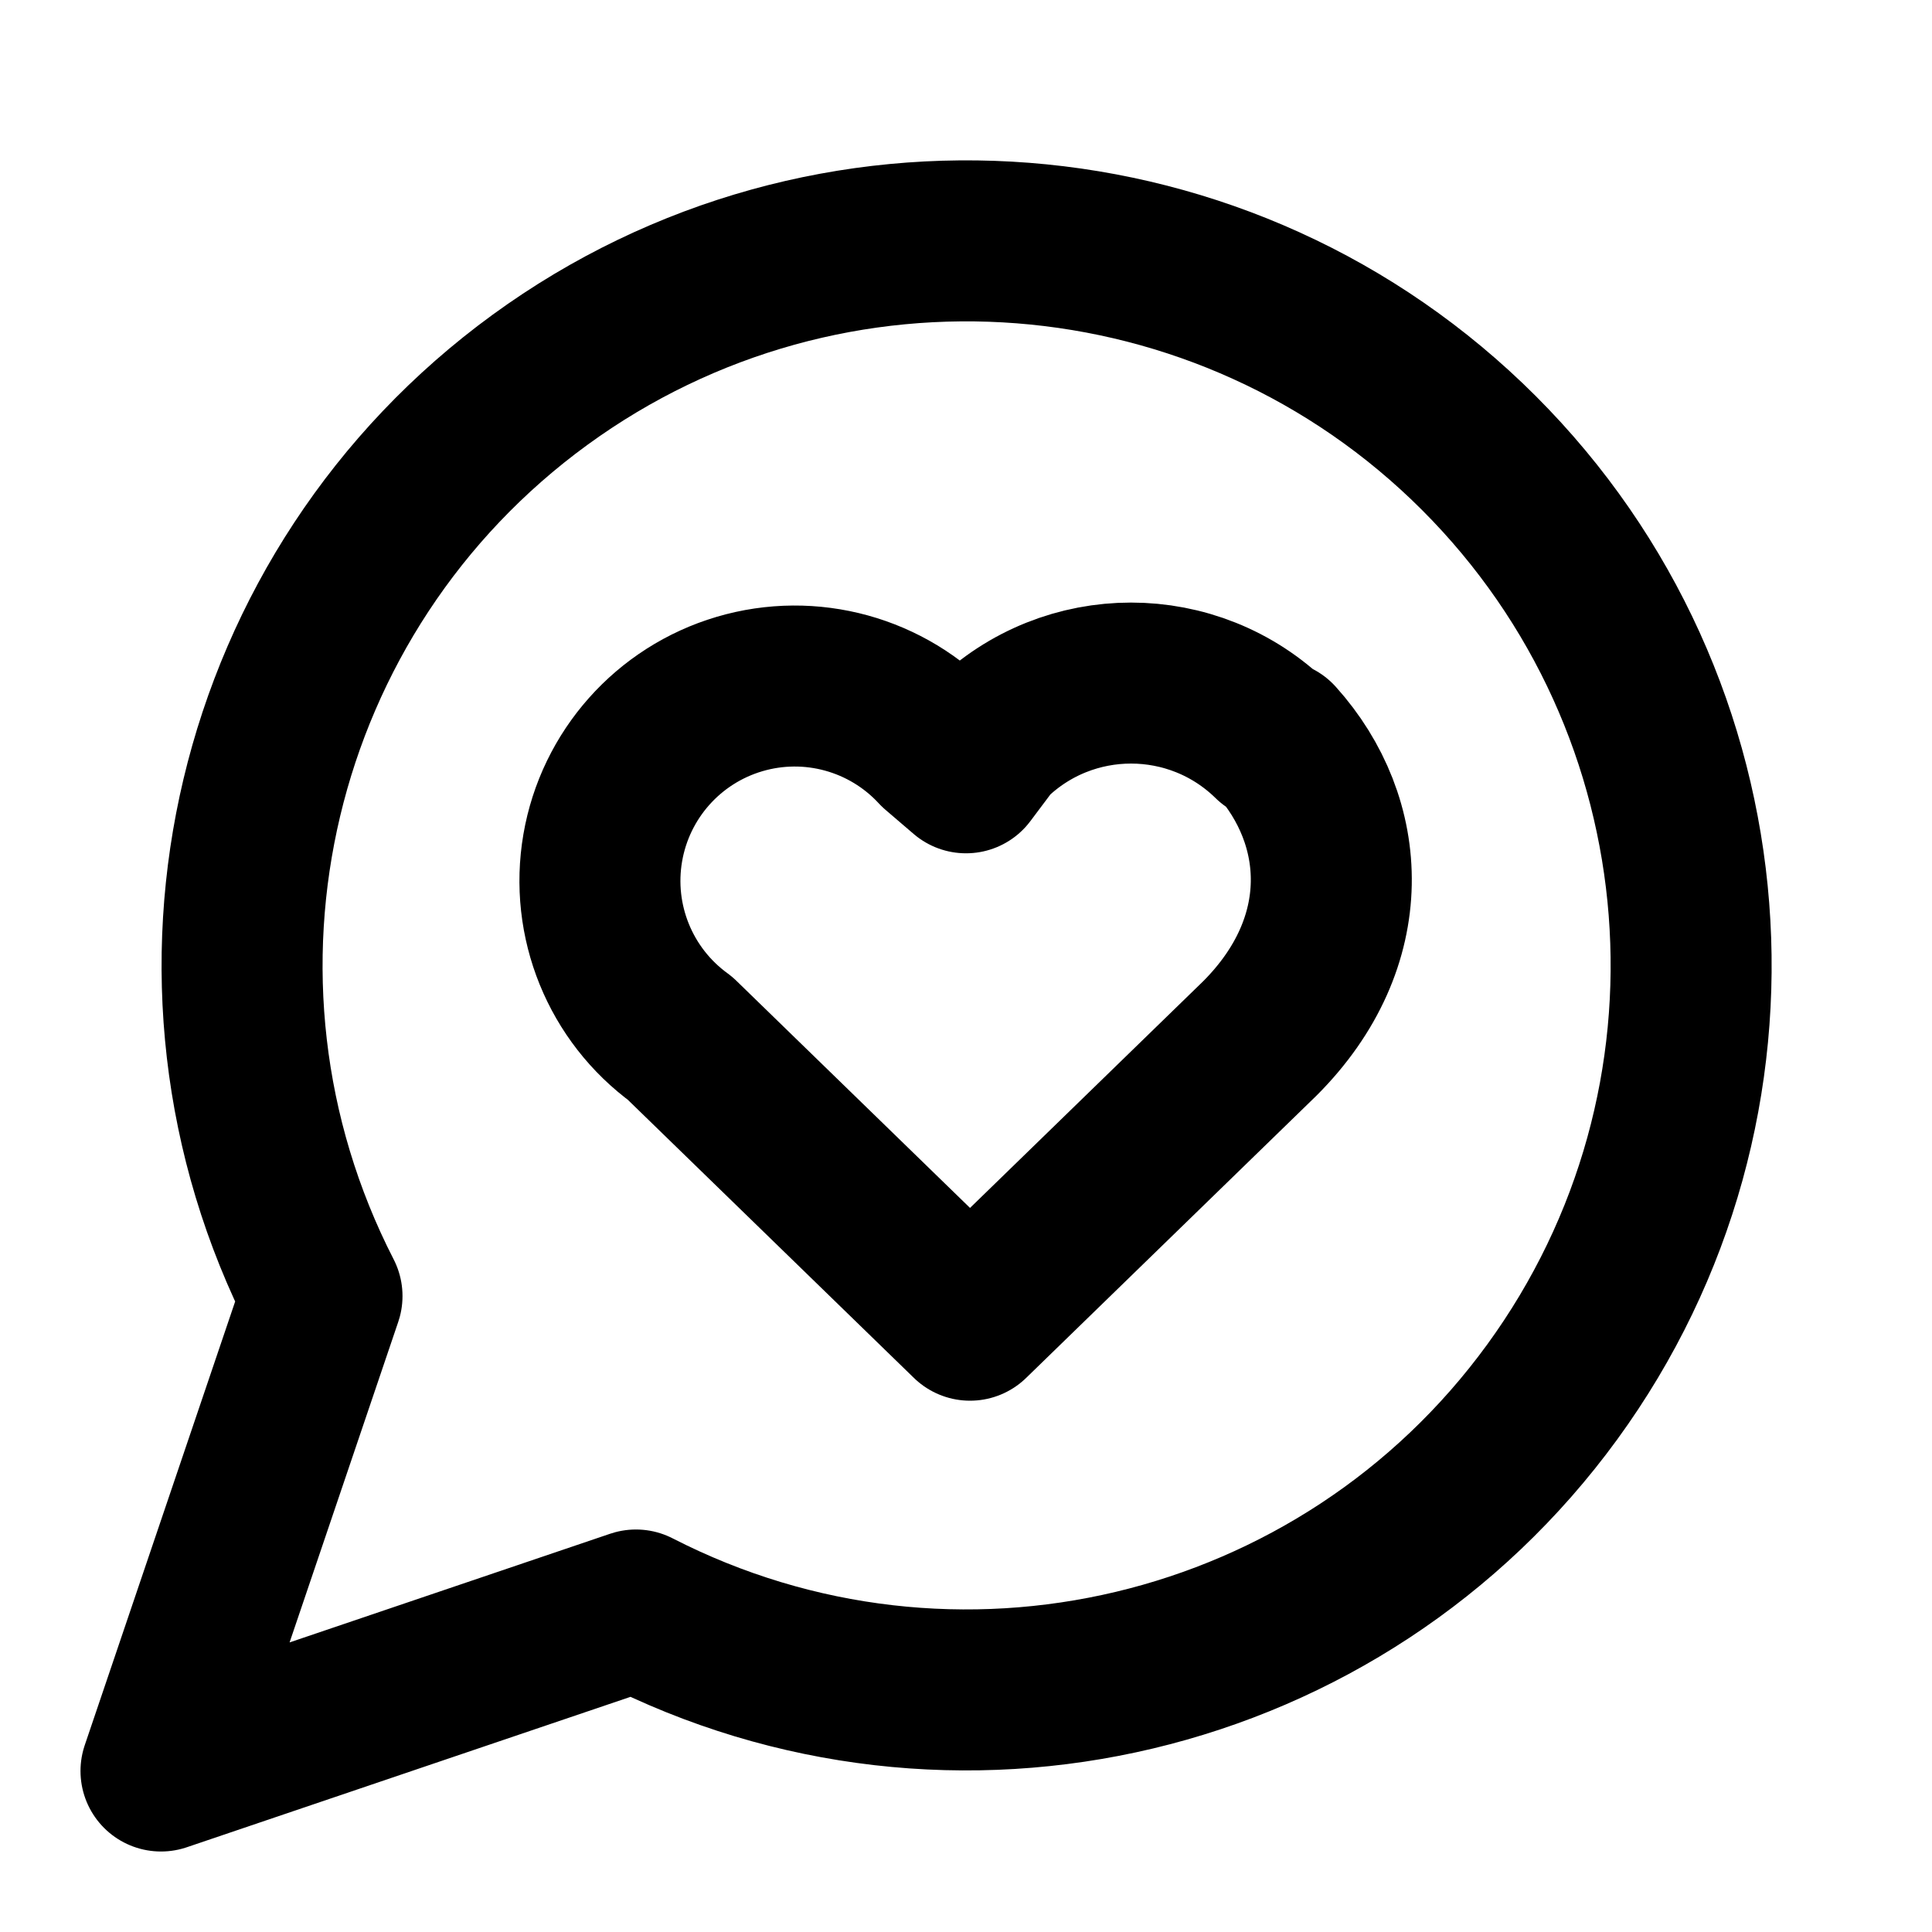
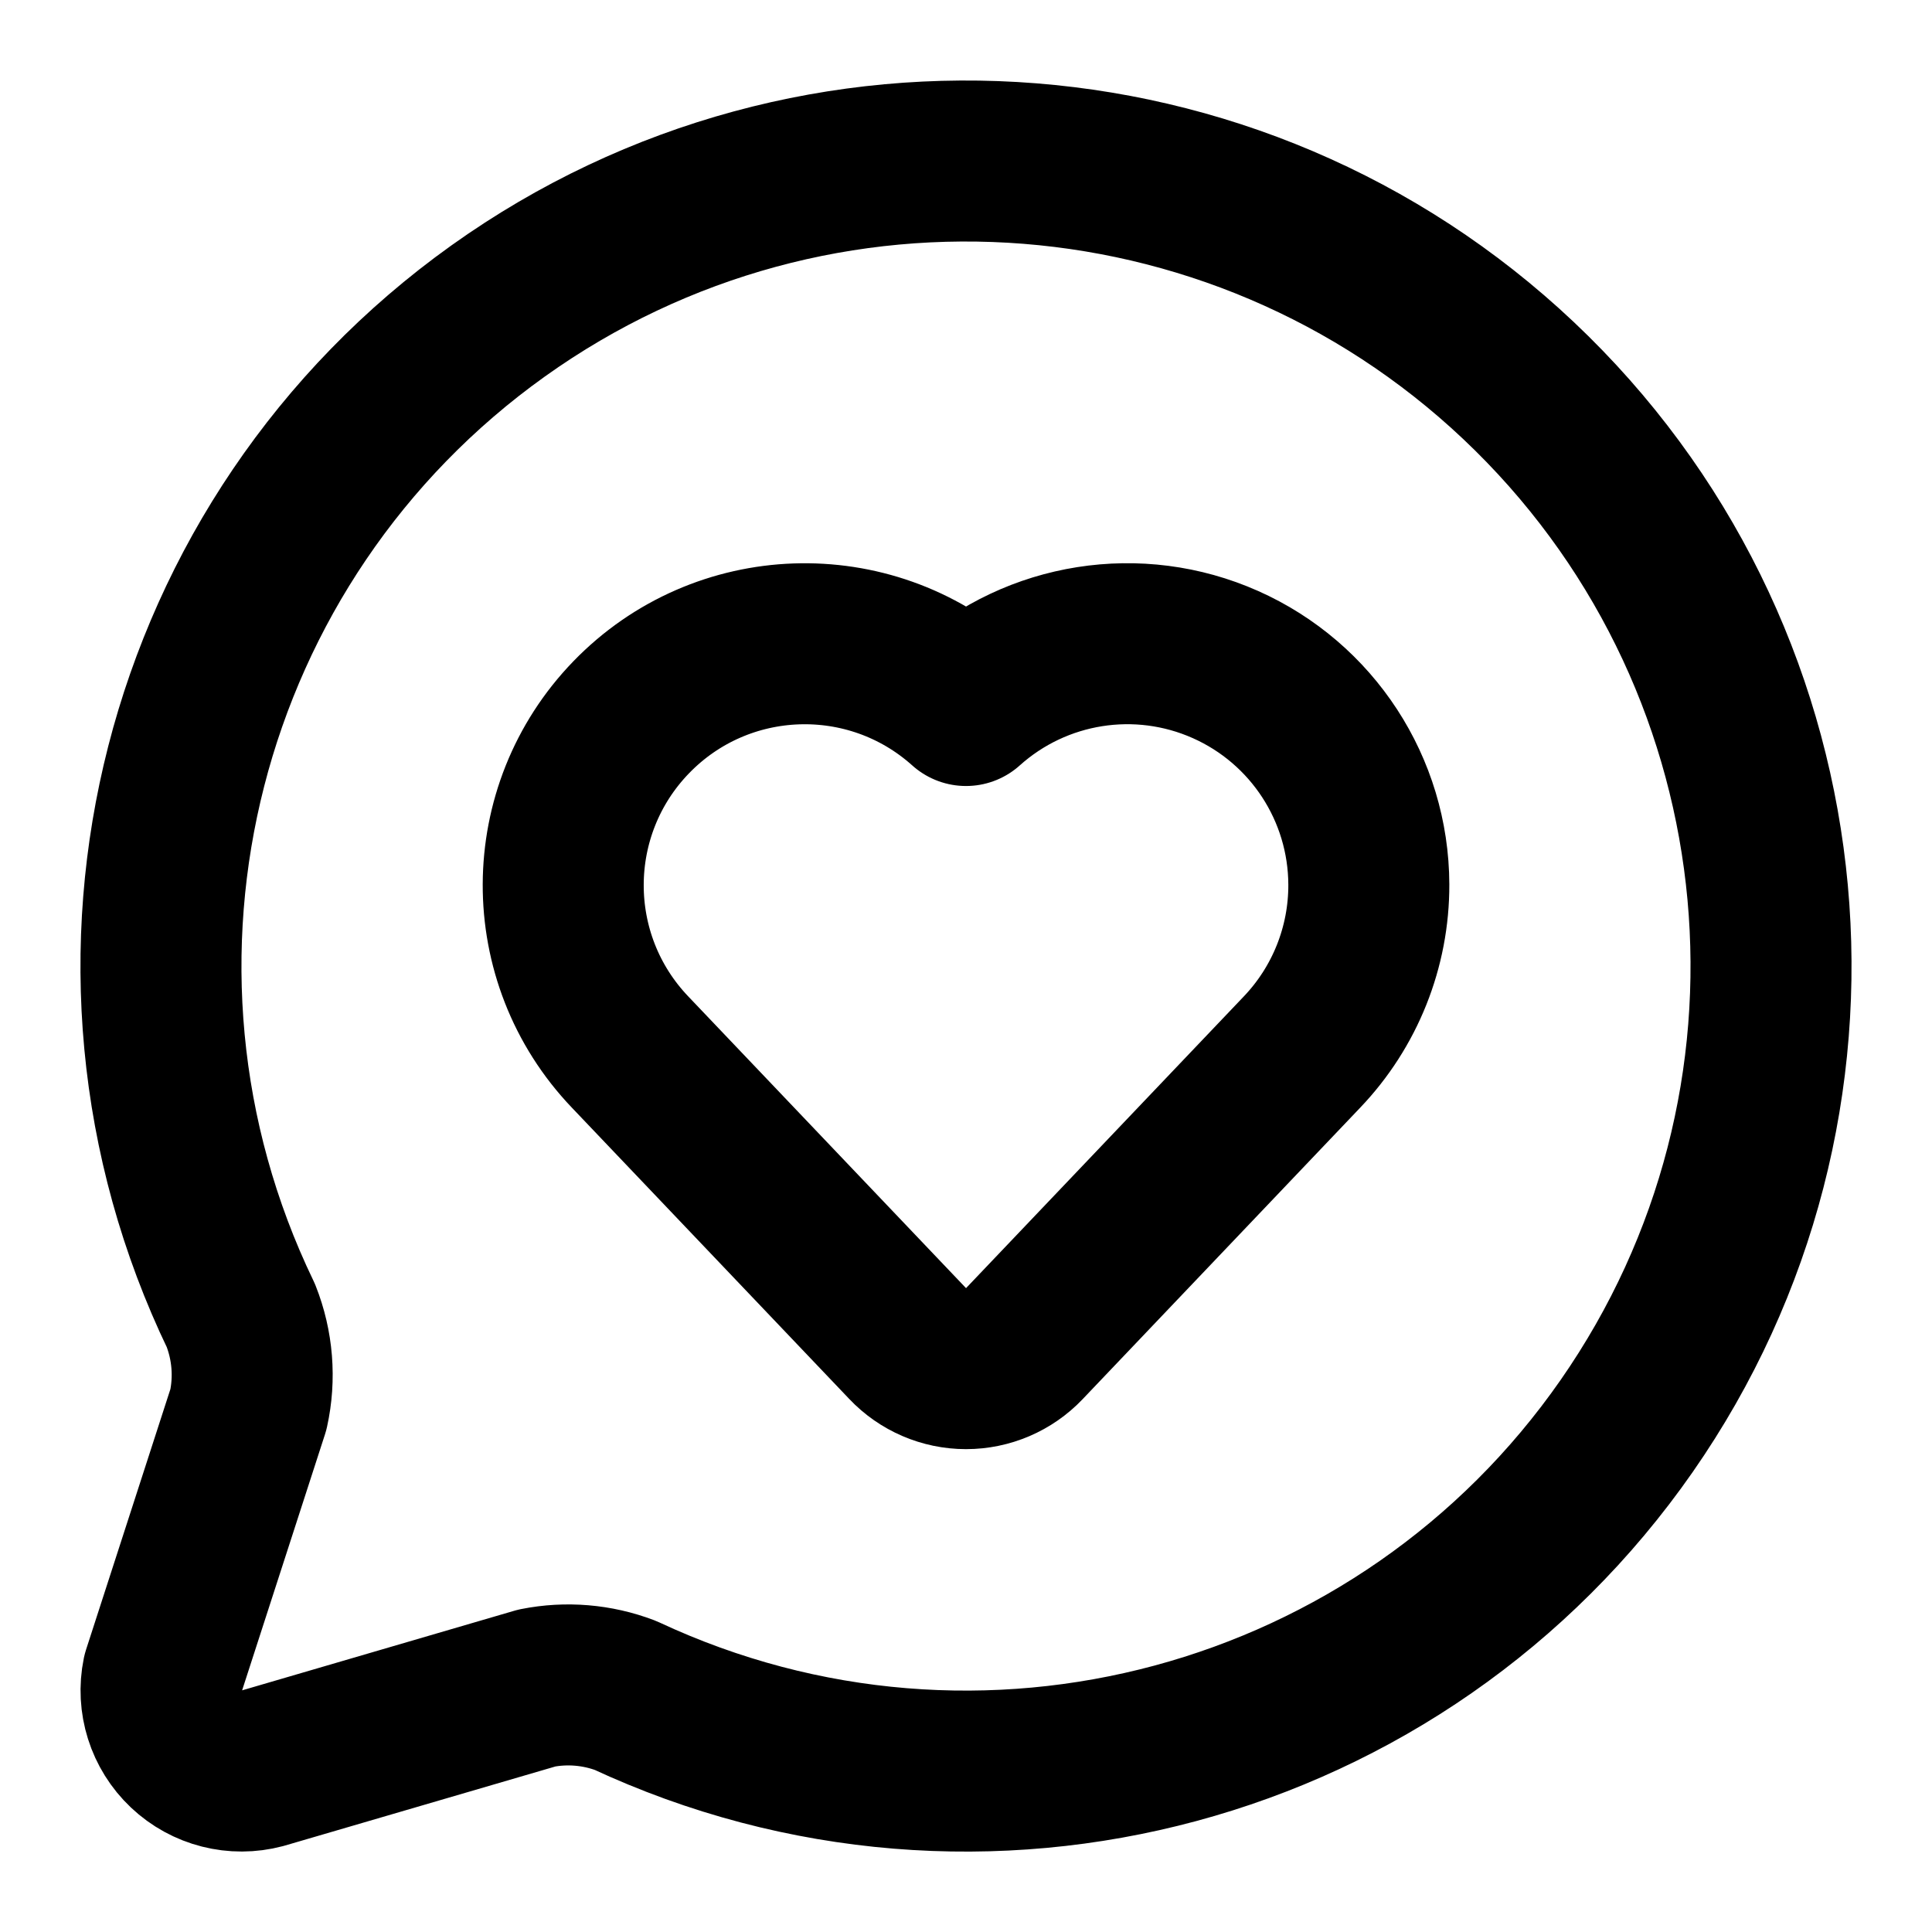
<svg xmlns="http://www.w3.org/2000/svg" width="24" height="24" viewBox="0 0 24 24" fill="none" stroke="currentColor" stroke-width="2" stroke-linecap="round" stroke-linejoin="round">
-   <path d="M7.9 20A9 9 0 1 0 4 16.1L2 22Z" />
-   <path d="M15.8 9.2a2.5 2.5 0 0 0-3.5 0l-.3.4-.35-.3a2.42 2.42 0 1 0-3.2 3.6l3.6 3.5 3.6-3.5c1.2-1.2 1.1-2.7.2-3.7" />
+   <path d="M2.992 16.342a2 2 0 0 1 .094 1.167l-1.065 3.29a1 1 0 0 0 1.236 1.168l3.413-.998a2 2 0 0 1 1.099.092 10 10 0 1 0-4.777-4.719" />
+   <path d="M7.828 13.07A3 3 0 0 1 12 8.764a3 3 0 0 1 5.004 2.224 3 3 0 0 1-.832 2.083l-3.447 3.62a1 1 0 0 1-1.45-.001z" />
</svg>
